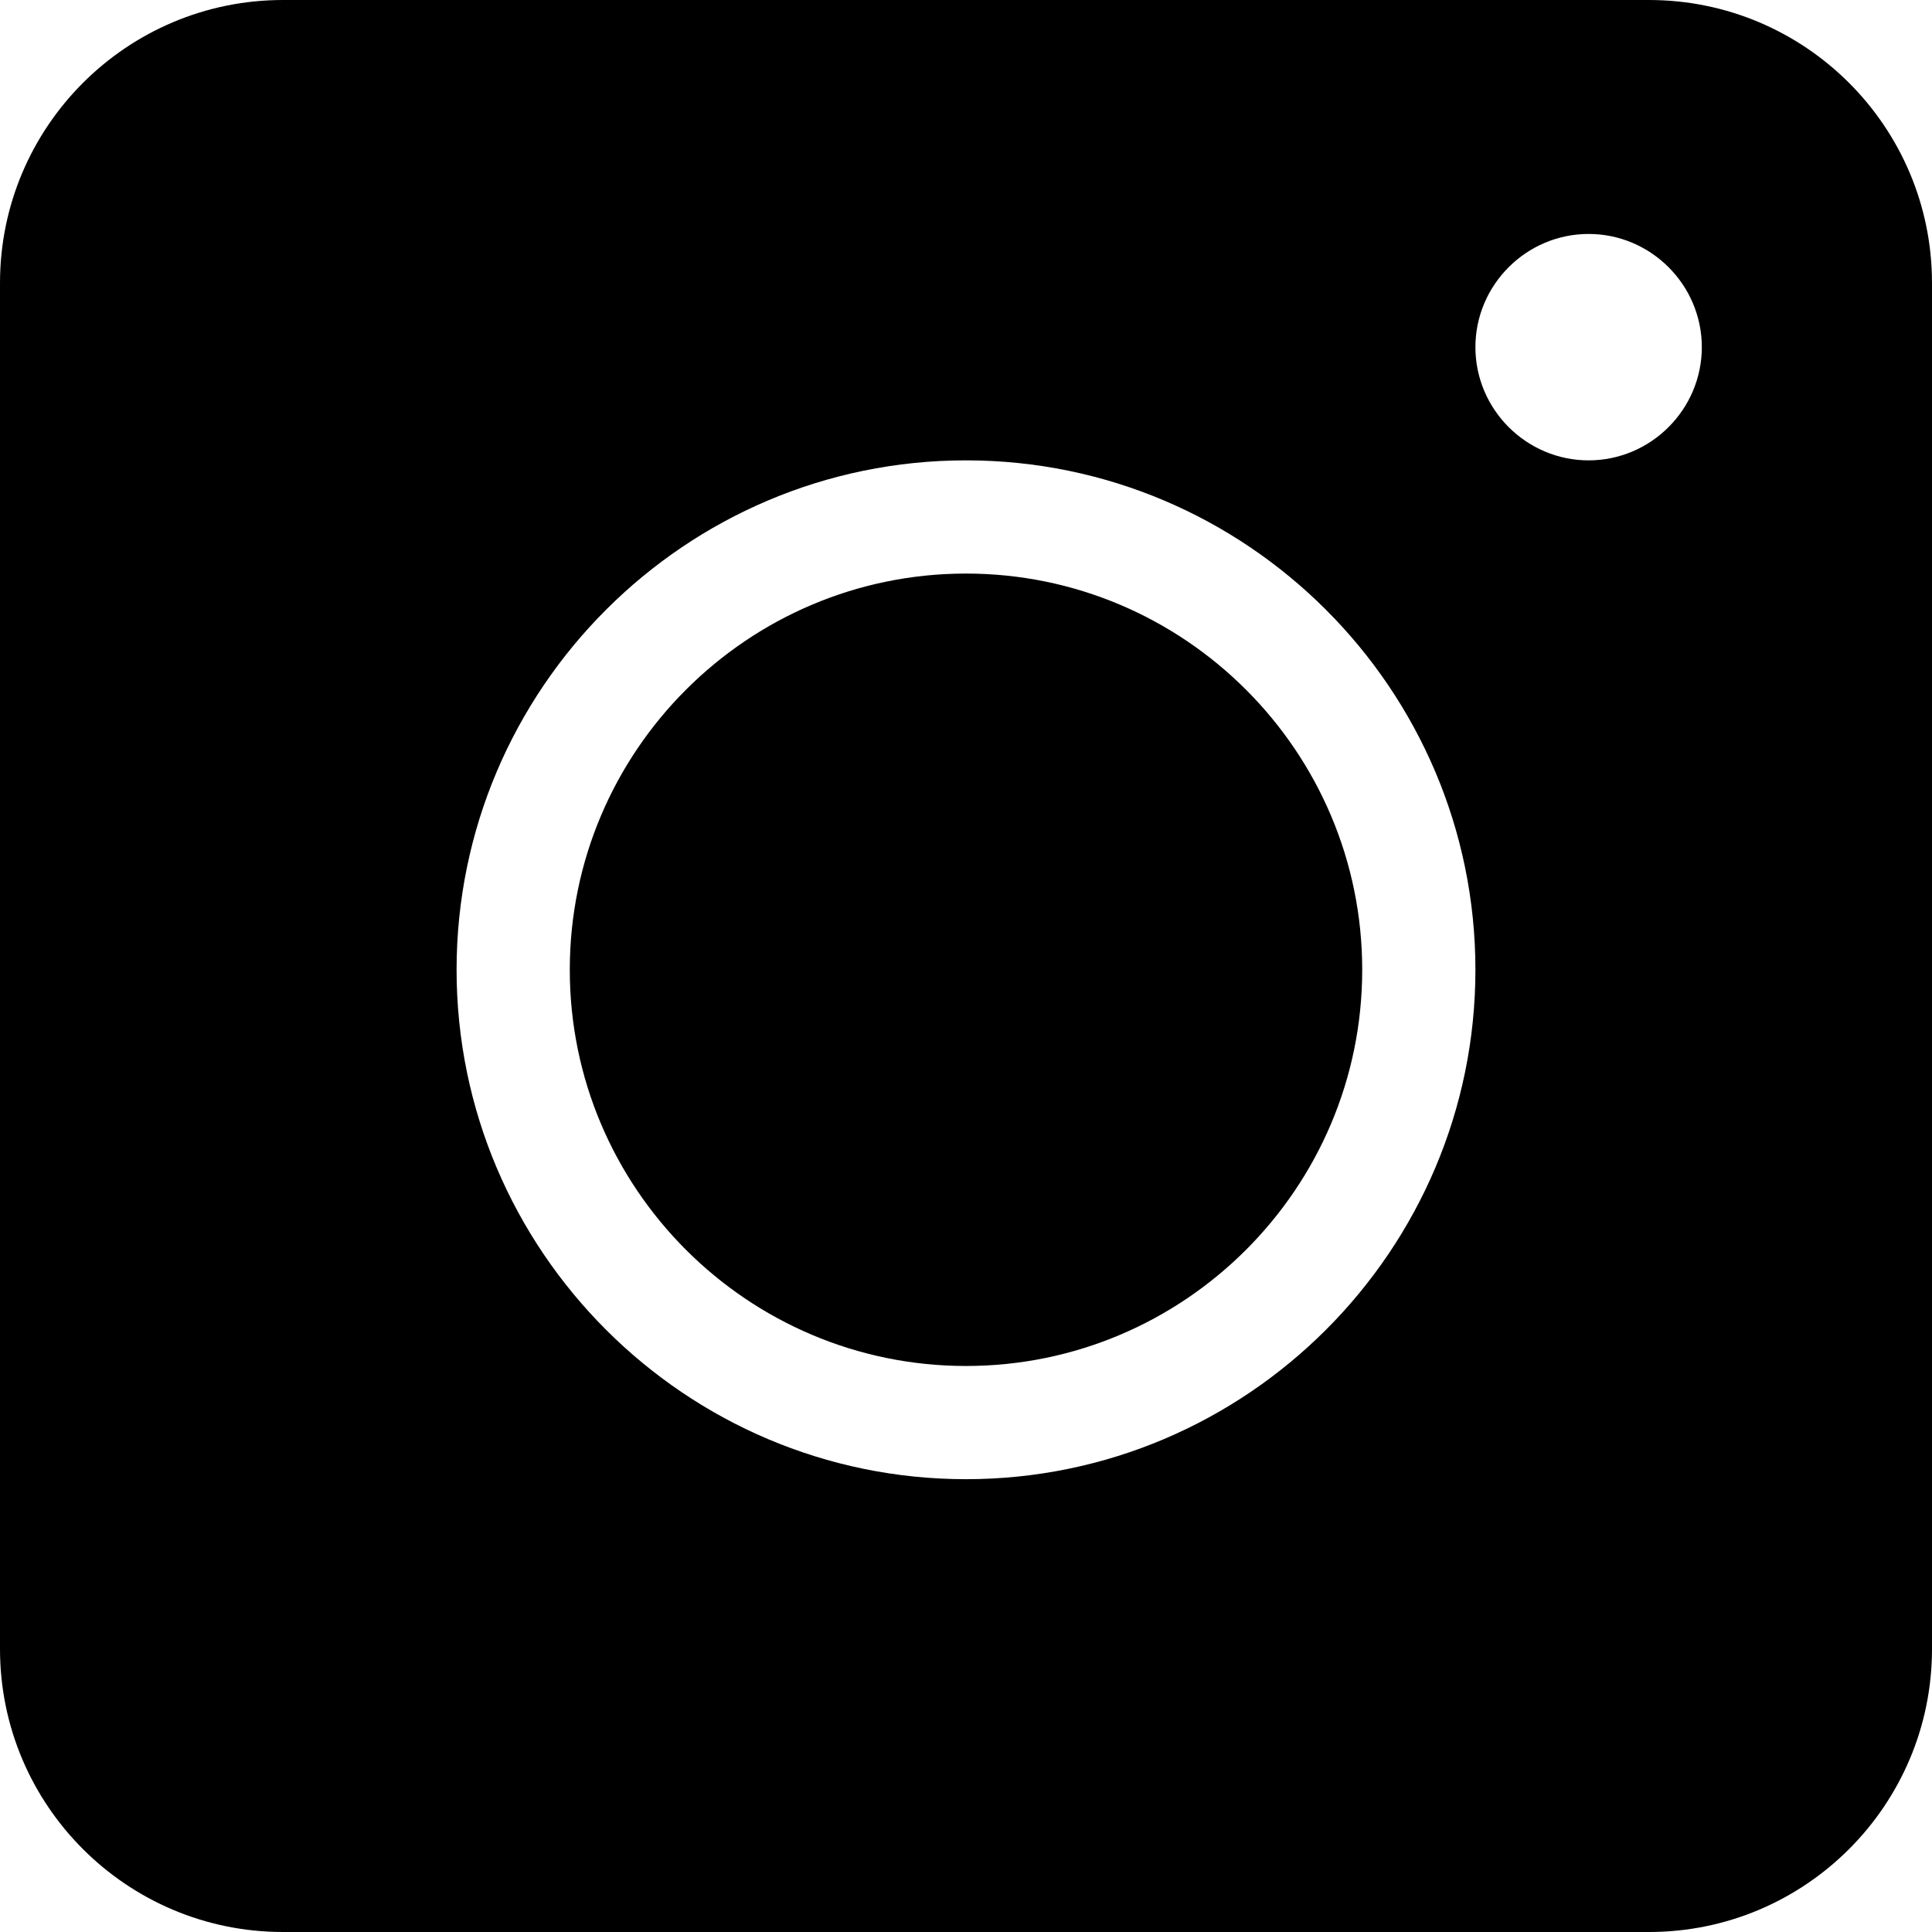
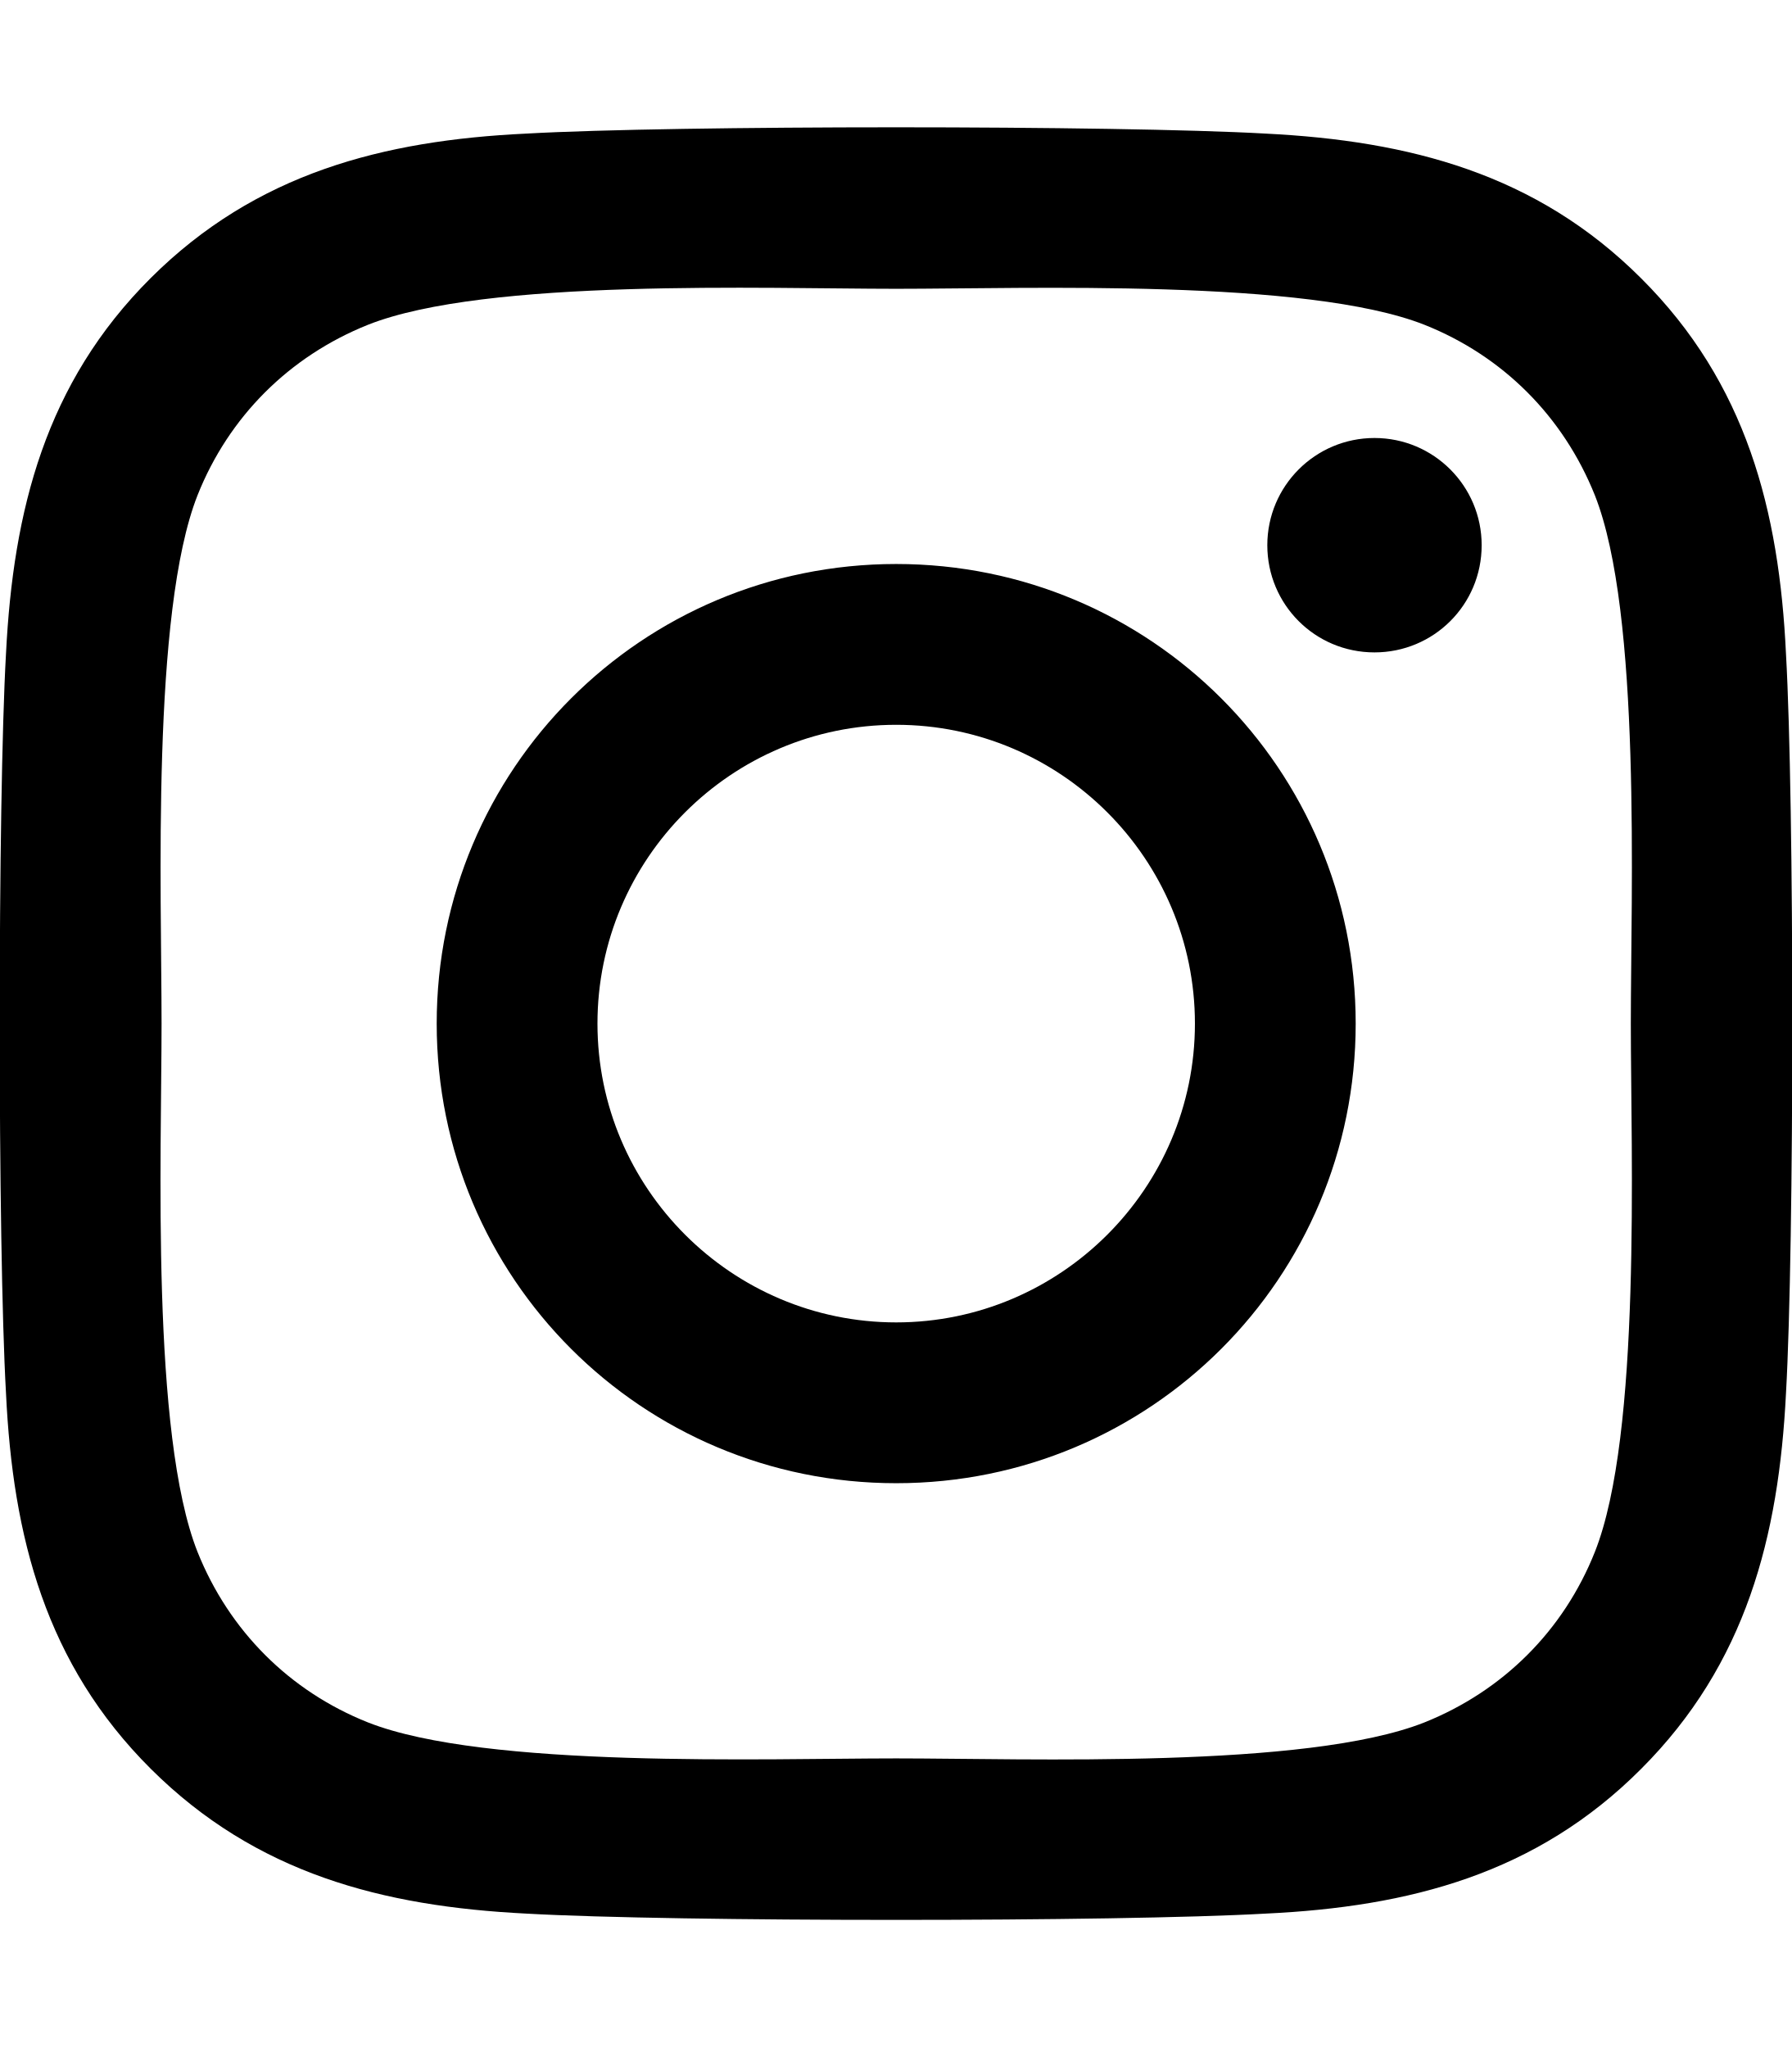
- <svg xmlns="http://www.w3.org/2000/svg" version="1.1" id="Capa_1" x="0px" y="0px" viewBox="0 0 512 512" style="enable-background:new 0 0 512 512;" xml:space="preserve" width="512" height="512">
-   <g>
-     <path d="M256,152c-57.9,0-105,47.1-105,105s47.1,105,105,105s105-47.1,105-105S313.9,152,256,152z M256,152   c-57.9,0-105,47.1-105,105s47.1,105,105,105s105-47.1,105-105S313.9,152,256,152z M437,0H75C33.6,0,0,33.6,0,75v362   c0,41.4,33.6,75,75,75h362c41.4,0,75-33.6,75-75V75C512,33.6,478.4,0,437,0z M256,392c-74.399,0-135-60.601-135-135   c0-74.401,60.601-135,135-135s135,60.599,135,135C391,331.399,330.399,392,256,392z M421,122c-16.5,0-30-13.5-30-30s13.5-30,30-30   s30,13.5,30,30S437.5,122,421,122z M256,152c-57.9,0-105,47.1-105,105s47.1,105,105,105s105-47.1,105-105S313.9,152,256,152z    M256,152c-57.9,0-105,47.1-105,105s47.1,105,105,105s105-47.1,105-105S313.9,152,256,152z M256,152c-57.9,0-105,47.1-105,105   s47.1,105,105,105s105-47.1,105-105S313.9,152,256,152z" />
-   </g>
+ <svg xmlns="http://www.w3.org/2000/svg" height="16" width="14" viewBox="0 0 448 512">
+   <path d="M224.1 141c-63.6 0-114.9 51.3-114.9 114.9s51.3 114.9 114.9 114.9S339 319.5 339 255.9 287.7 141 224.1 141zm0 189.6c-41.1 0-74.7-33.5-74.7-74.7s33.5-74.7 74.7-74.7 74.7 33.5 74.7 74.7-33.6 74.7-74.7 74.7zm146.4-194.3c0 14.9-12 26.8-26.8 26.8-14.9 0-26.8-12-26.8-26.8s12-26.8 26.8-26.8 26.8 12 26.8 26.8zm76.1 27.2c-1.7-35.9-9.9-67.7-36.2-93.9-26.2-26.2-58-34.4-93.9-36.2-37-2.1-147.9-2.1-184.9 0-35.8 1.7-67.6 9.9-93.9 36.1s-34.4 58-36.2 93.9c-2.1 37-2.1 147.9 0 184.9 1.7 35.9 9.9 67.7 36.2 93.9s58 34.4 93.9 36.2c37 2.1 147.9 2.1 184.9 0 35.9-1.7 67.7-9.9 93.9-36.2 26.2-26.2 34.4-58 36.2-93.9 2.1-37 2.1-147.8 0-184.8zM398.8 388c-7.8 19.6-22.9 34.7-42.6 42.6-29.5 11.7-99.5 9-132.1 9s-102.7 2.6-132.1-9c-19.6-7.8-34.7-22.9-42.6-42.6-11.7-29.5-9-99.5-9-132.1s-2.6-102.7 9-132.1c7.8-19.6 22.9-34.7 42.6-42.6 29.5-11.7 99.5-9 132.1-9s102.7-2.6 132.1 9c19.6 7.8 34.7 22.9 42.6 42.6 11.7 29.5 9 99.5 9 132.1s2.7 102.7-9 132.1z" />
</svg>
